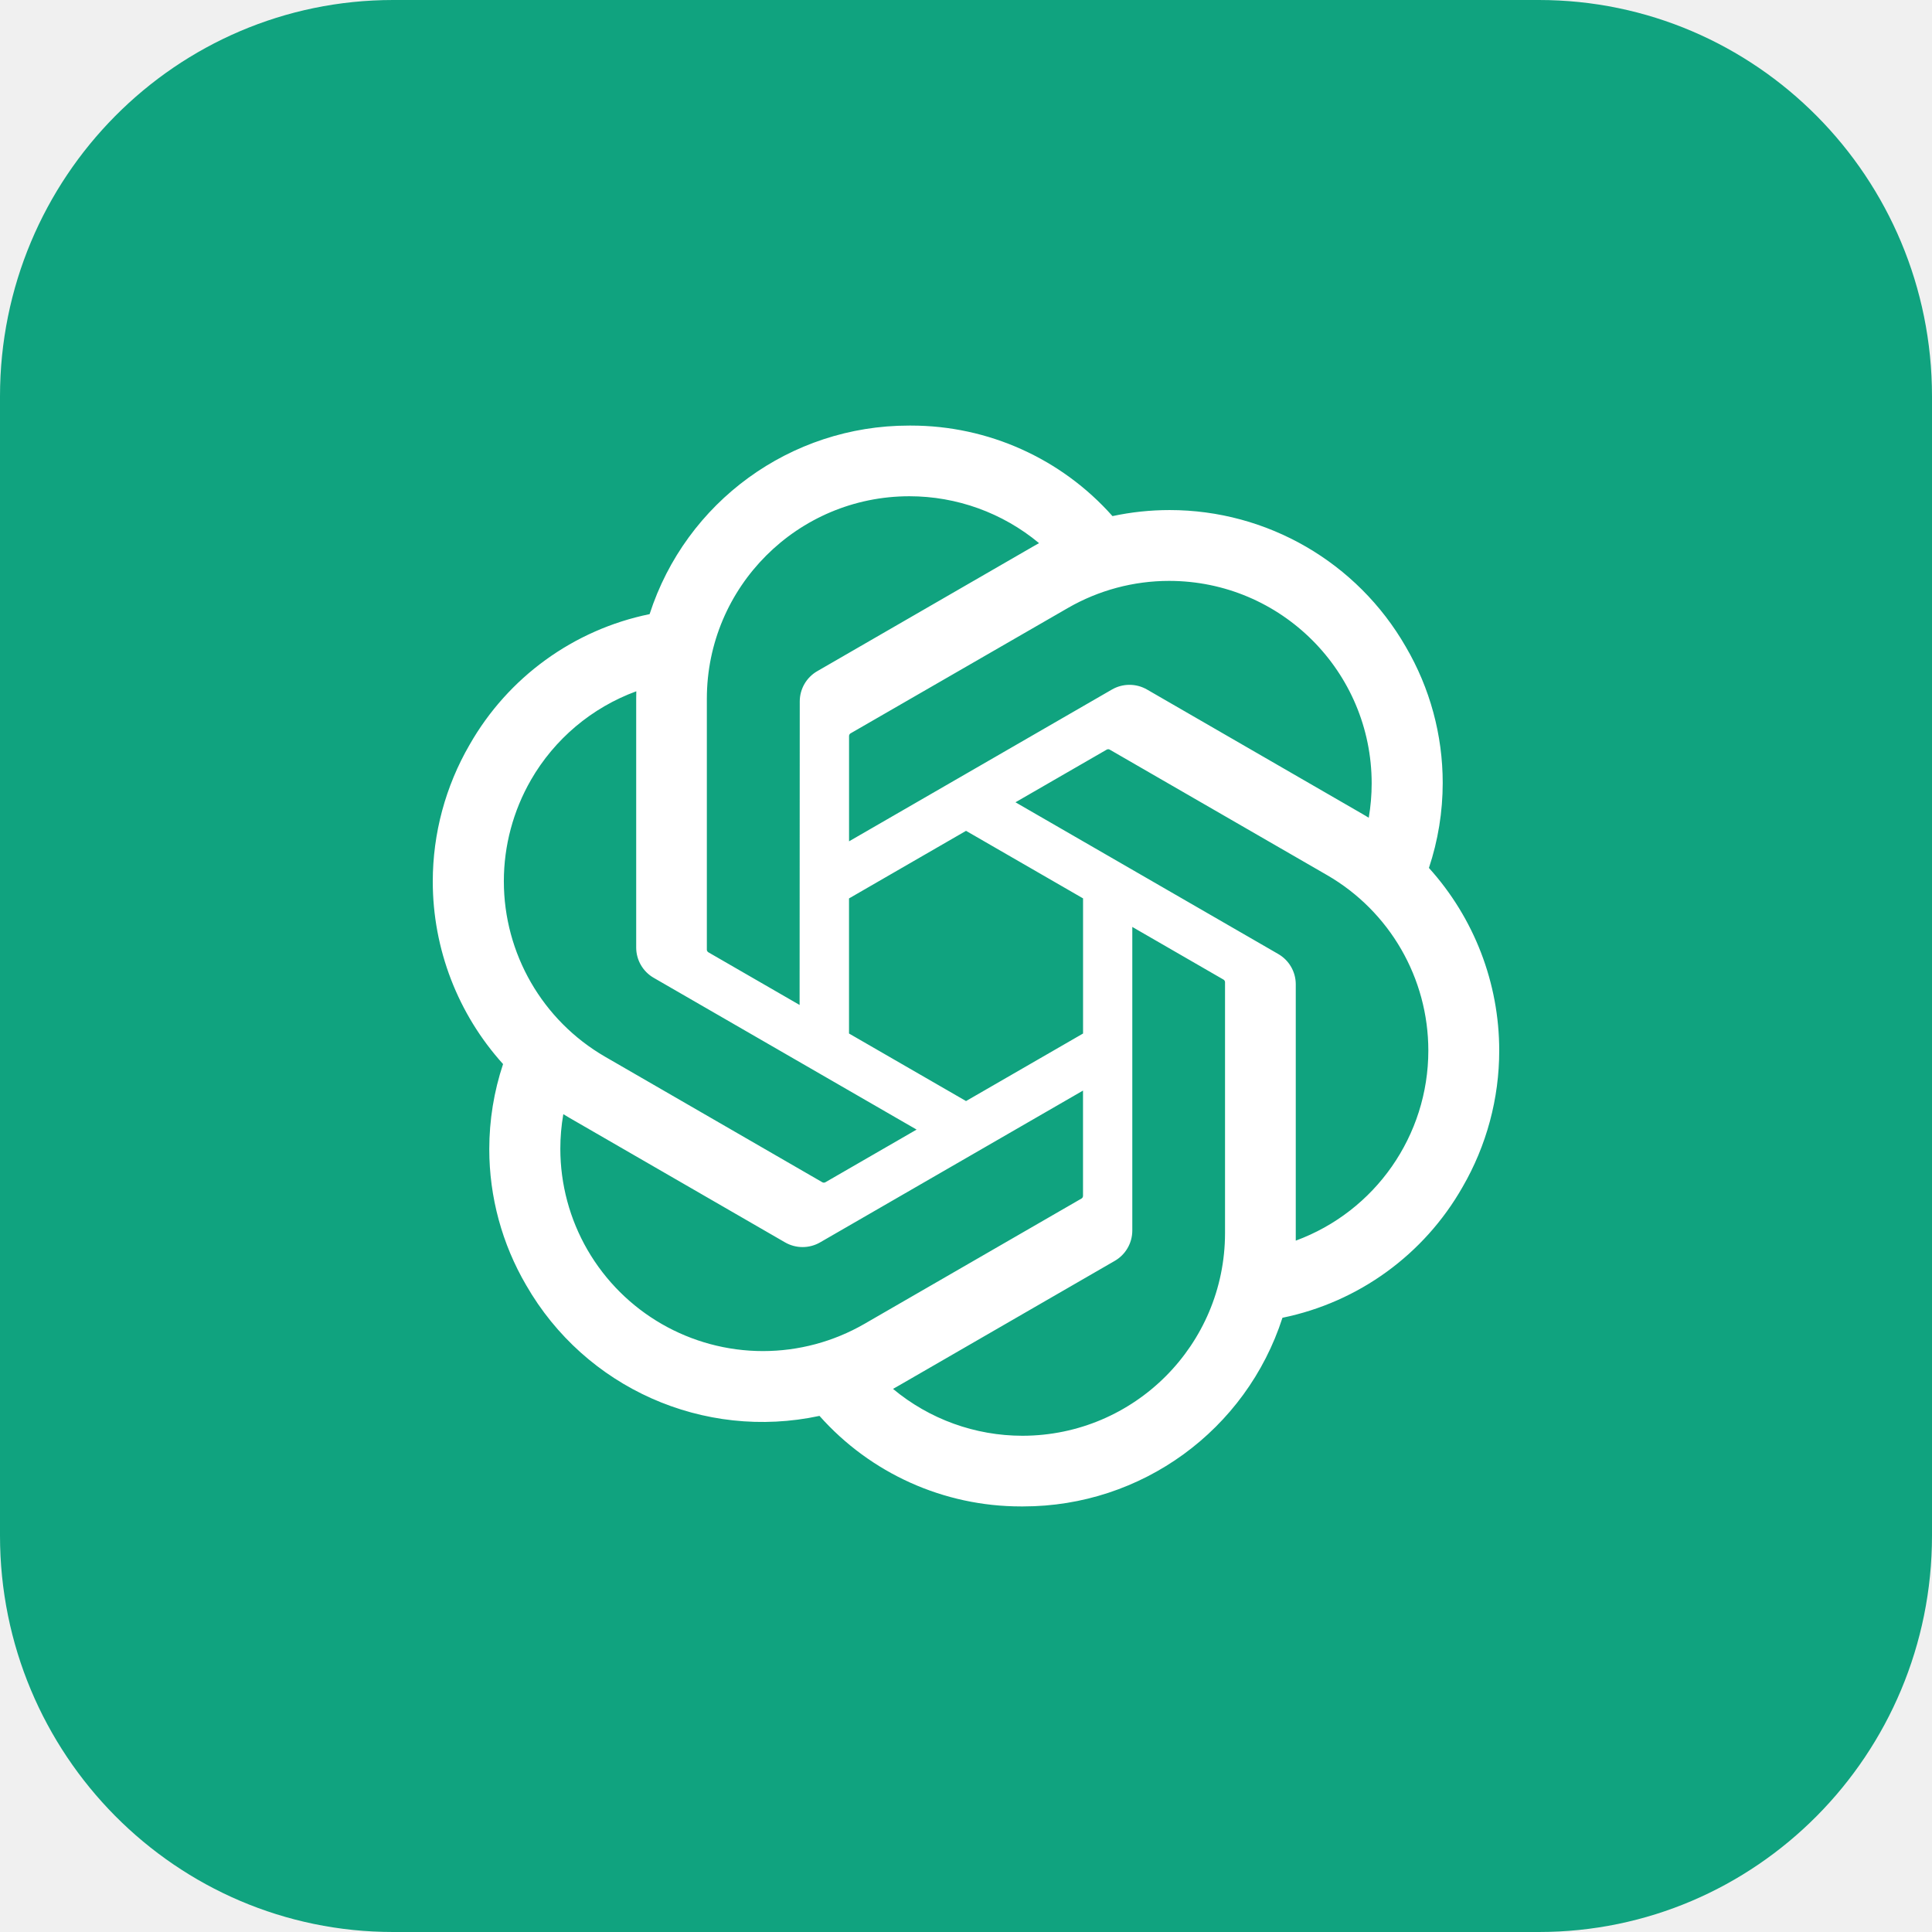
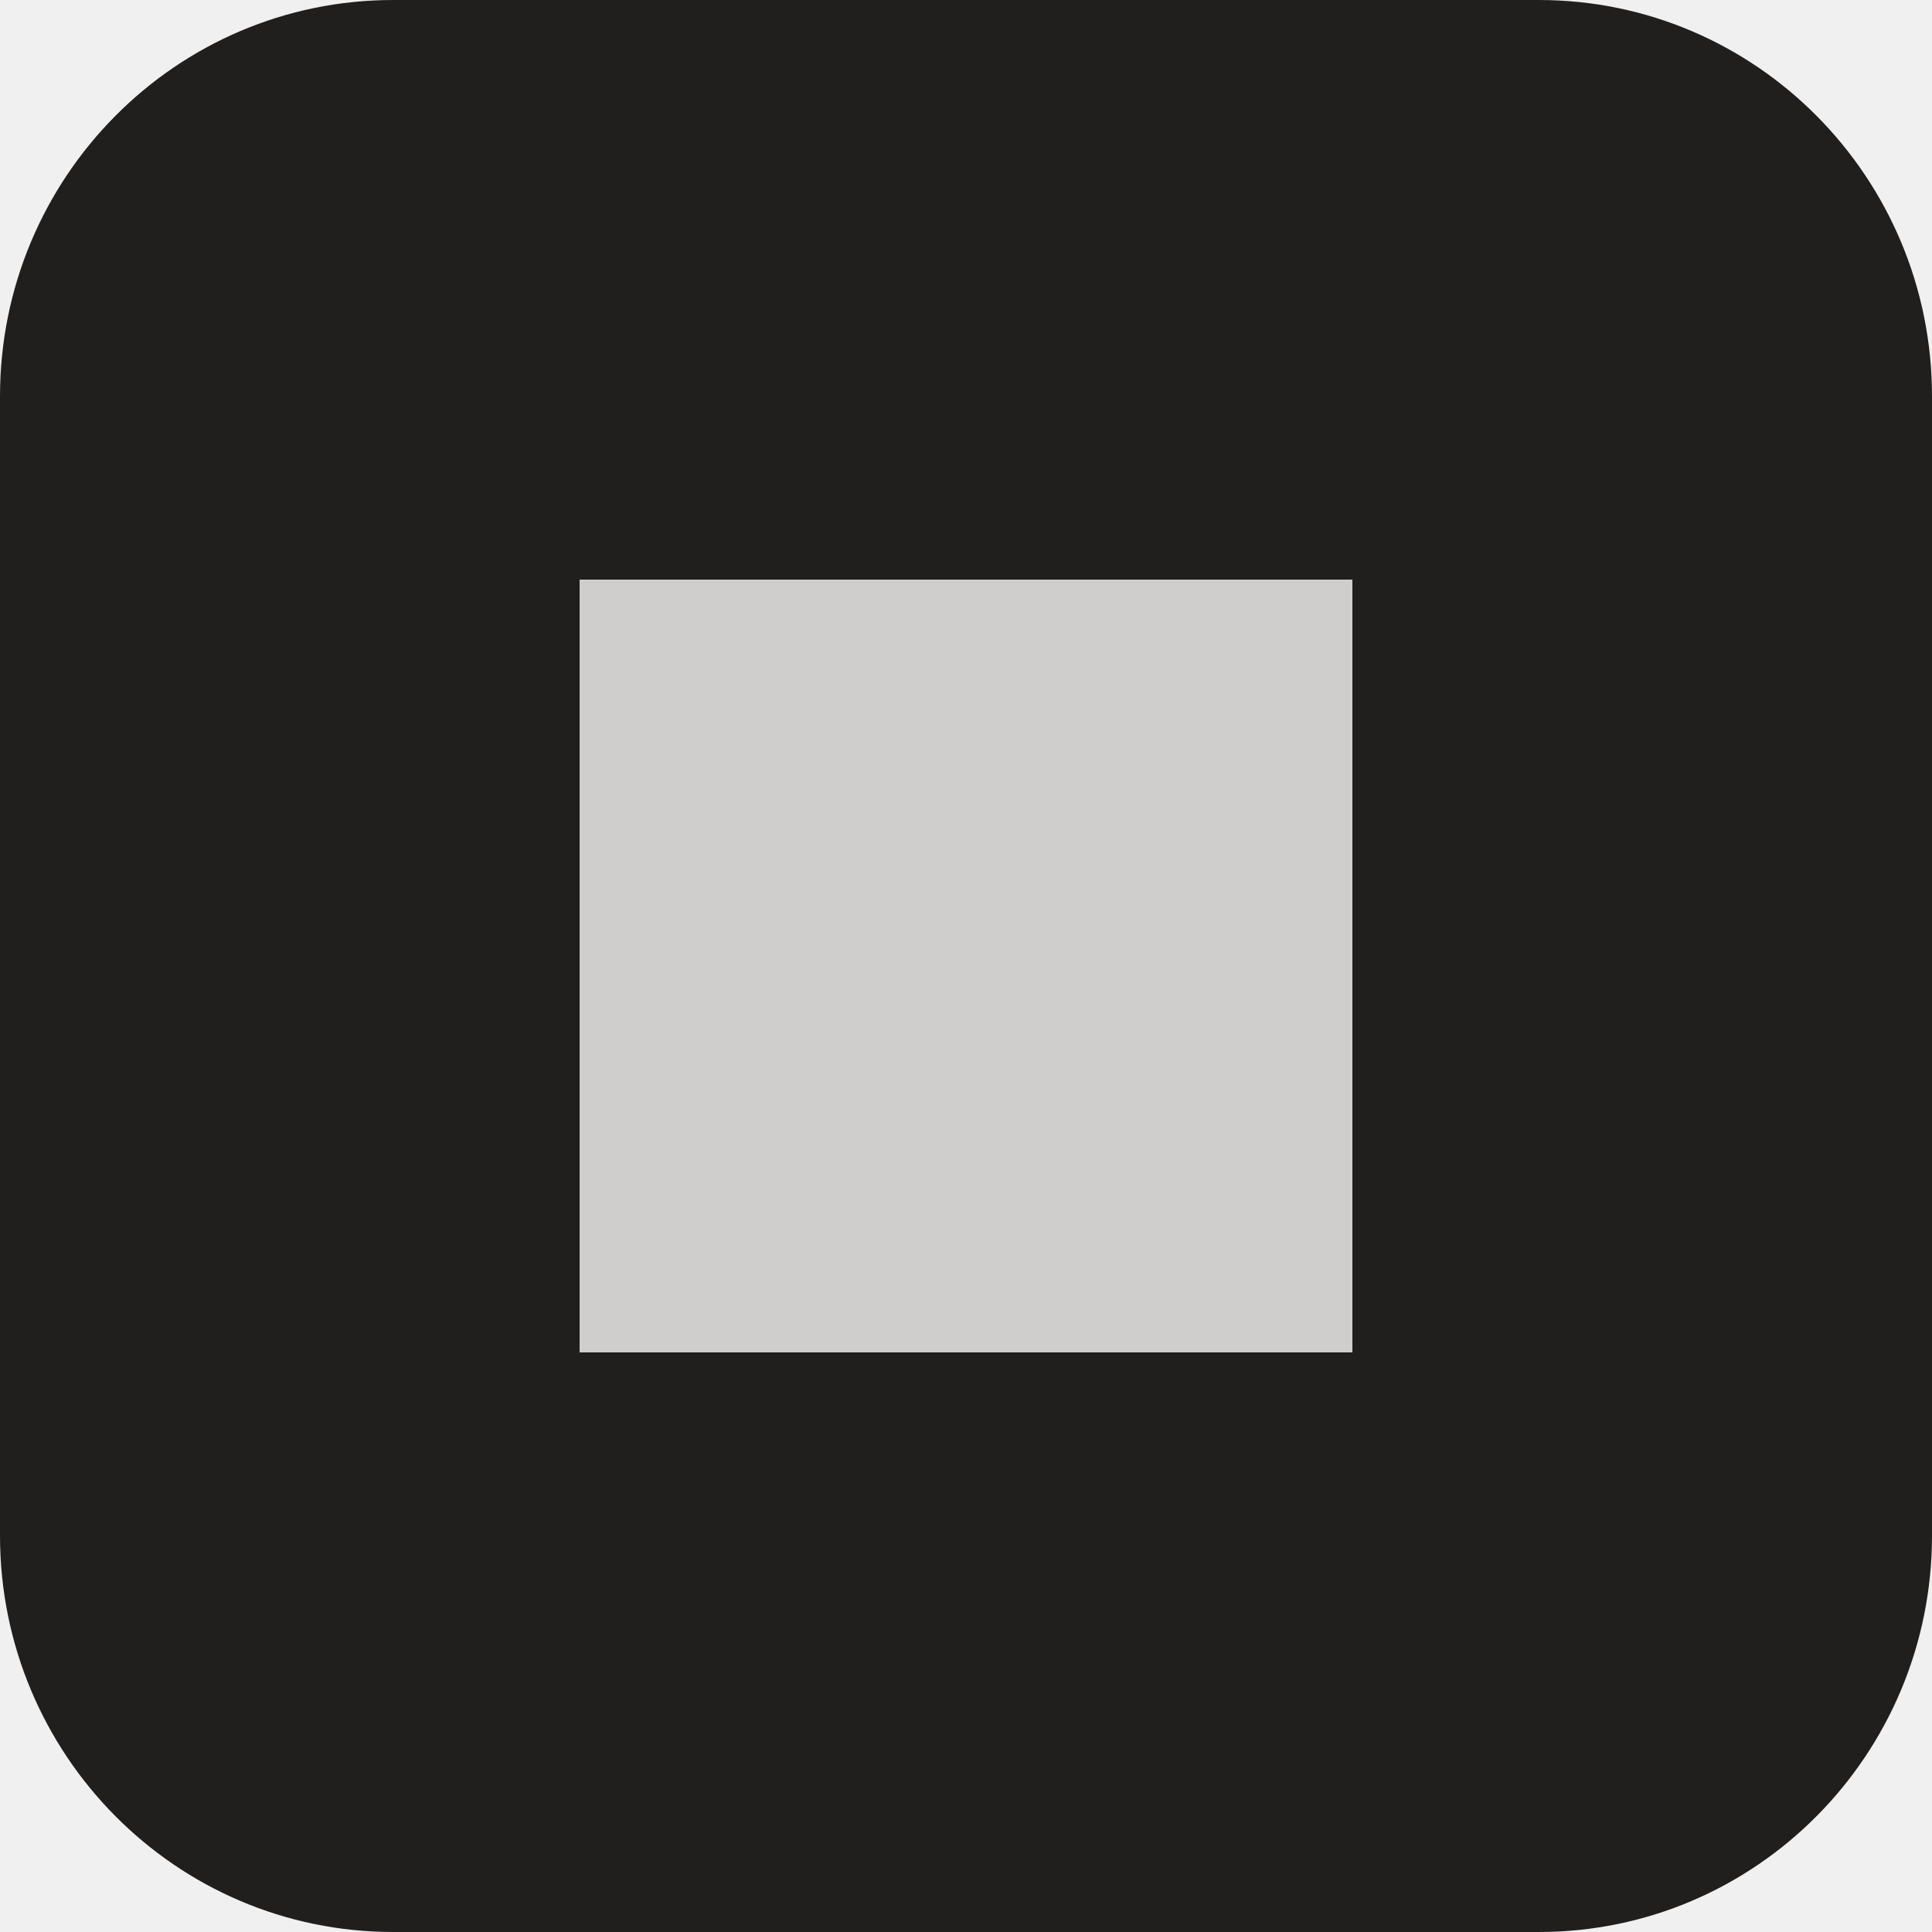
- <svg xmlns="http://www.w3.org/2000/svg" shape-rendering="geometricPrecision" text-rendering="geometricPrecision" image-rendering="optimizeQuality" fill-rule="evenodd" clip-rule="evenodd" viewBox="0 0 512 512">
-   <rect fill="#10A37F" width="512" height="512" rx="104.187" ry="105.042" />
-   <path fill="#fff" fill-rule="nonzero" d="M378.68 230.011a71.432 71.432 0 003.654-22.541 71.383 71.383 0 00-9.783-36.064c-12.871-22.404-36.747-36.236-62.587-36.236a72.31 72.31 0 00-15.145 1.604 71.362 71.362 0 00-53.37-23.991h-.453l-.17.001c-31.297 0-59.052 20.195-68.673 49.967a71.372 71.372 0 00-47.709 34.618 72.224 72.224 0 00-9.755 36.226 72.204 72.204 0 0018.628 48.395 71.395 71.395 0 00-3.655 22.541 71.388 71.388 0 009.783 36.064 72.187 72.187 0 0077.728 34.631 71.375 71.375 0 0053.374 23.992H271l.184-.001c31.314 0 59.06-20.196 68.681-49.995a71.384 71.384 0 0047.71-34.619 72.107 72.107 0 009.736-36.194 72.201 72.201 0 00-18.628-48.394l-.003-.004zM271.018 380.492h-.074a53.576 53.576 0 01-34.287-12.423 44.928 44.928 0 001.694-.96l57.032-32.943a9.278 9.278 0 004.688-8.06v-80.459l24.106 13.919a.859.859 0 01.469.661v66.586c-.033 29.604-24.022 53.619-53.628 53.679zm-115.329-49.257a53.563 53.563 0 01-7.196-26.798c0-3.069.268-6.146.79-9.17.424.254 1.164.706 1.695 1.011l57.032 32.943a9.289 9.289 0 009.37-.002l69.63-40.205v27.839l.001.048a.864.864 0 01-.345.691l-57.654 33.288a53.791 53.791 0 01-26.817 7.17 53.746 53.746 0 01-46.506-26.818v.003zm-15.004-124.506a53.5 53.5 0 0127.941-23.534c0 .491-.028 1.361-.028 1.965v65.887l-.001.054a9.27 9.27 0 004.681 8.053l69.63 40.199-24.105 13.919a.864.864 0 01-.813.074l-57.66-33.316a53.746 53.746 0 01-26.805-46.5 53.787 53.787 0 017.163-26.798l-.003-.003zm198.055 46.089l-69.63-40.204 24.106-13.914a.863.863 0 01.813-.074l57.659 33.288a53.71 53.71 0 0126.835 46.491c0 22.489-14.033 42.612-35.133 50.379v-67.857c.003-.025.003-.051.003-.076a9.265 9.265 0 00-4.653-8.033zm23.993-36.111a81.919 81.919 0 00-1.694-1.01l-57.032-32.944a9.31 9.31 0 00-4.684-1.266 9.31 9.31 0 00-4.684 1.266l-69.631 40.205v-27.839l-.001-.048c0-.272.129-.528.346-.691l57.654-33.26a53.696 53.696 0 0126.816-7.177c29.644 0 53.684 24.04 53.684 53.684a53.91 53.91 0 01-.774 9.077v.003zm-150.831 49.618l-24.111-13.919a.859.859 0 01-.469-.661v-66.587c.013-29.628 24.053-53.648 53.684-53.648a53.719 53.719 0 0134.349 12.426c-.434.237-1.191.655-1.694.96l-57.032 32.943a9.272 9.272 0 00-4.687 8.057v.053l-.04 80.376zm13.095-28.233l31.012-17.912 31.012 17.9v35.812l-31.012 17.901-31.012-17.901v-35.8z" />
+ <svg xmlns="http://www.w3.org/2000/svg" shape-rendering="geometricPrecision" text-rendering="geometricPrecision" image-rendering="optimizeQuality" viewBox="0 0 512 512">
+   <rect fill="#211E1E" width="512" height="512" rx="104.187" ry="105.042" />
+   <rect x="153.6" y="153.6" width="204.8" height="204.8" fill="#CFCECD" />
</svg>
